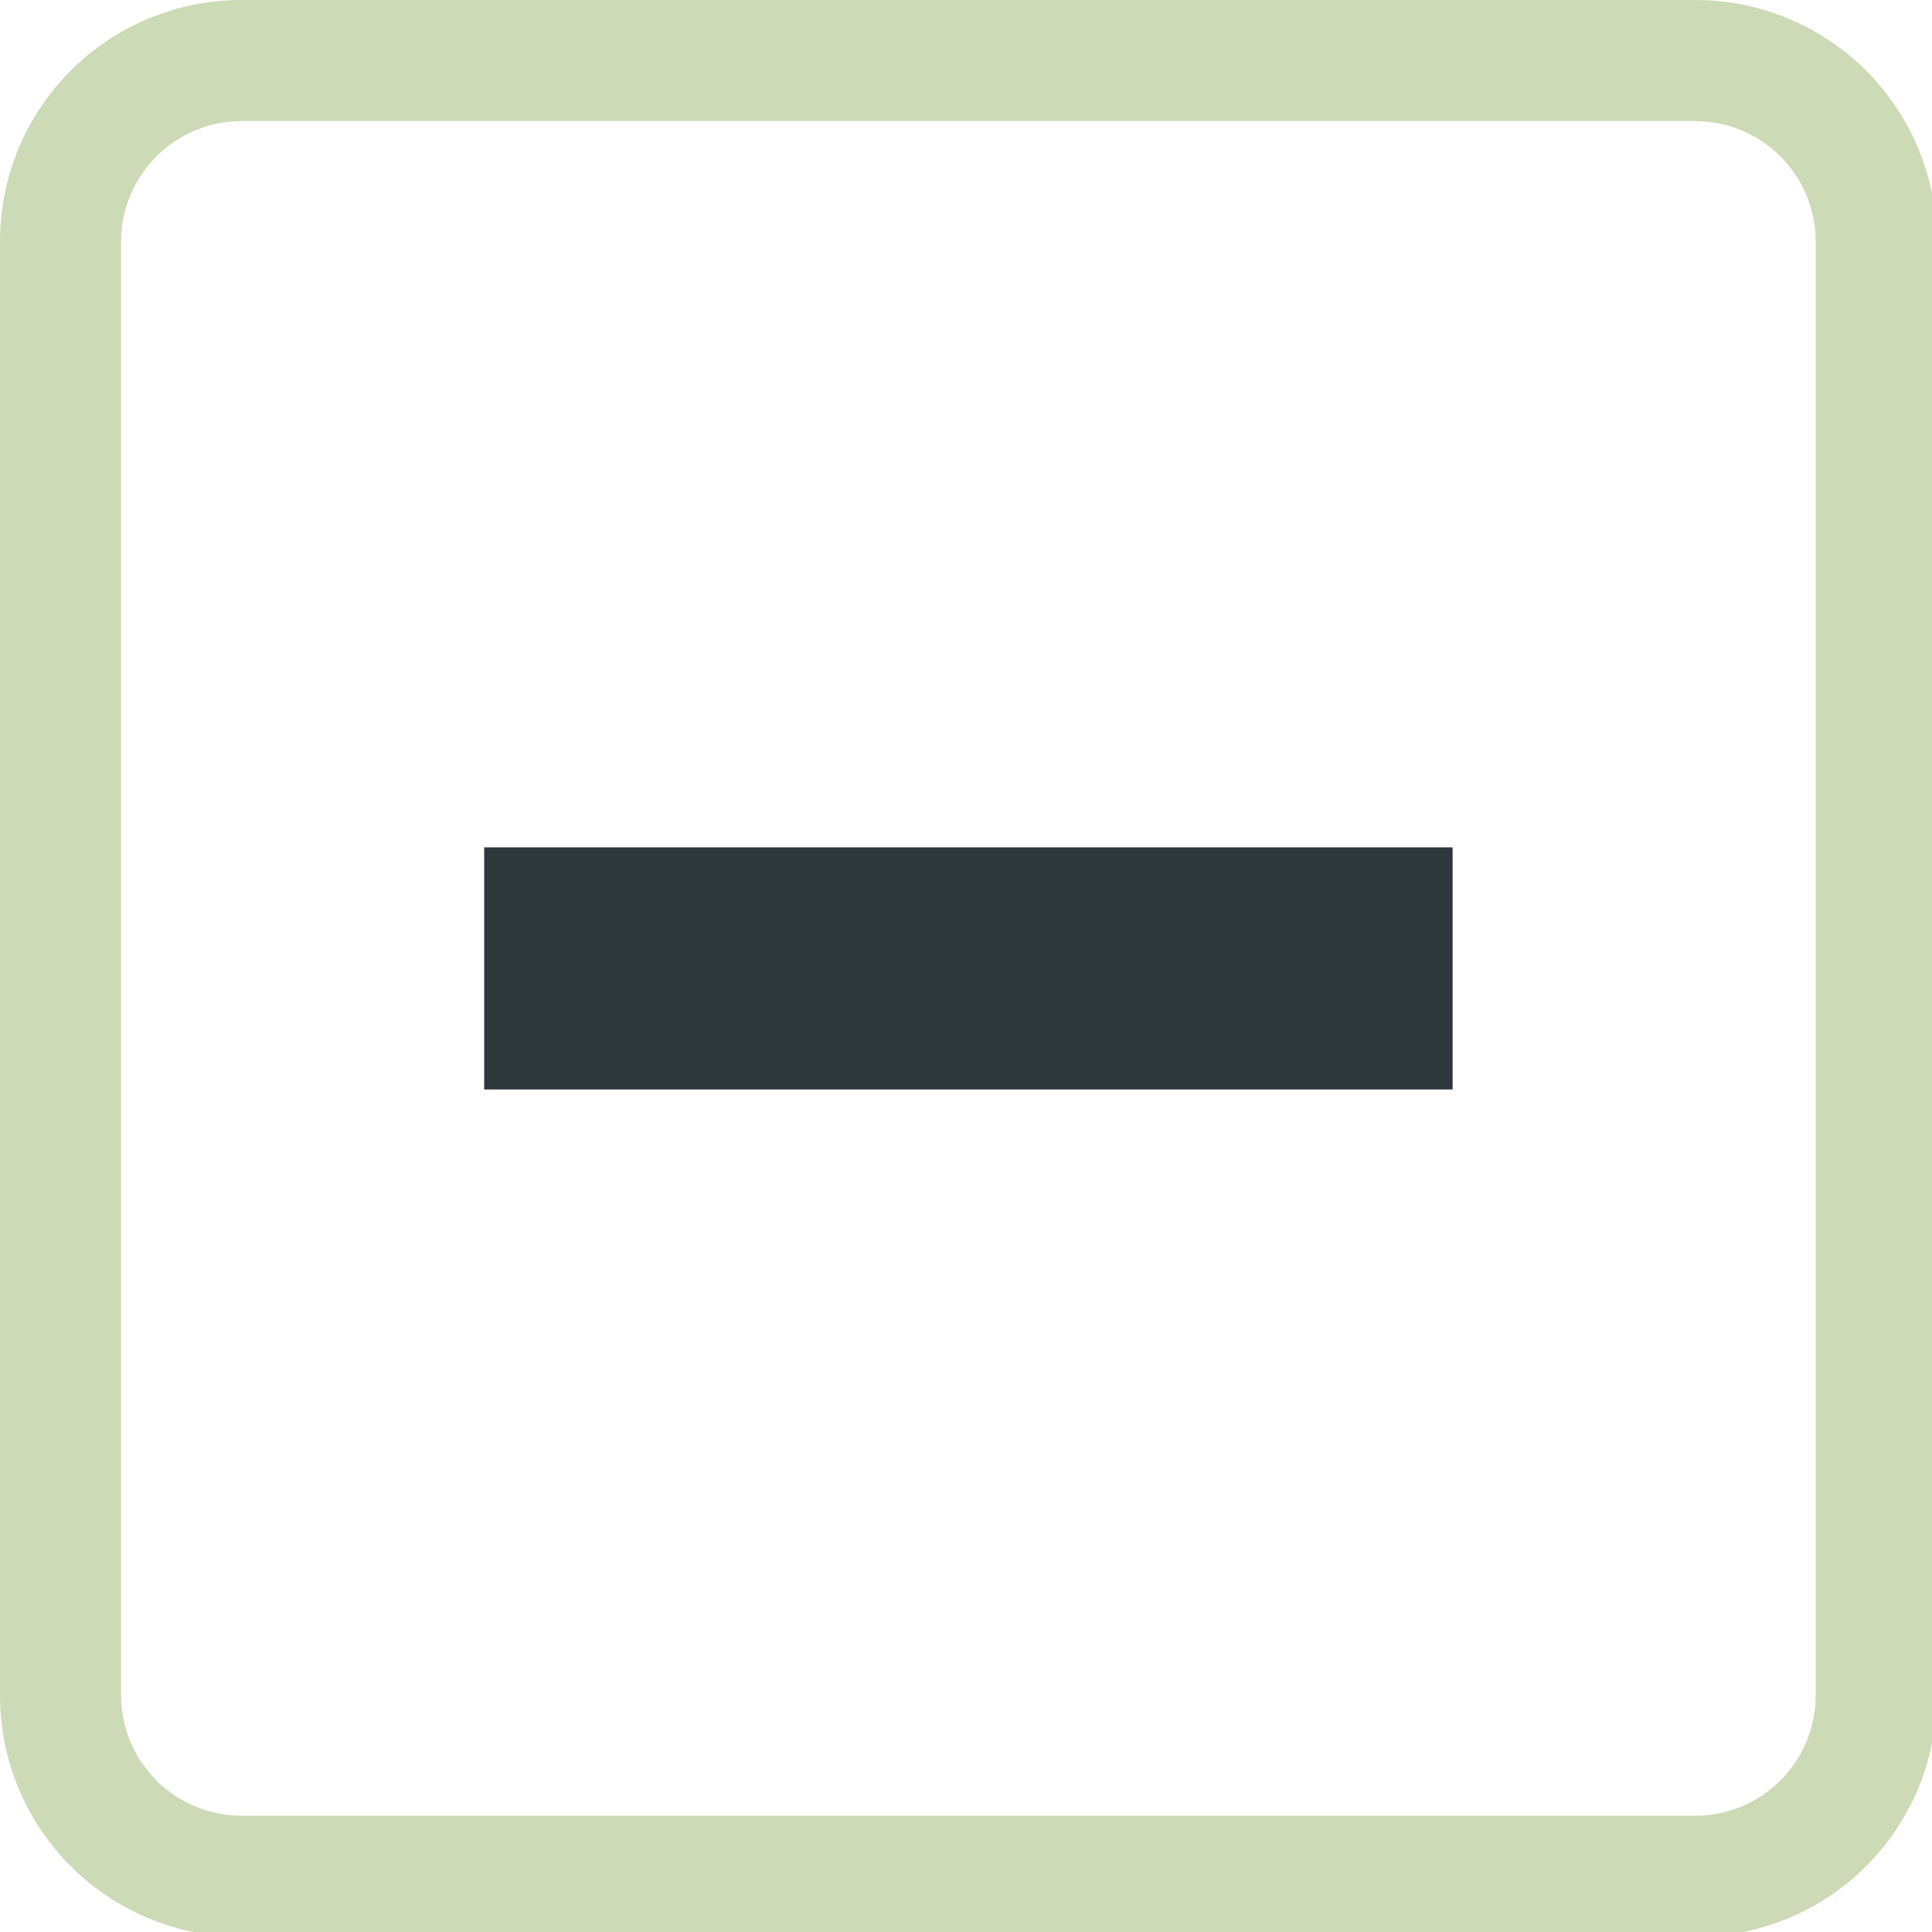
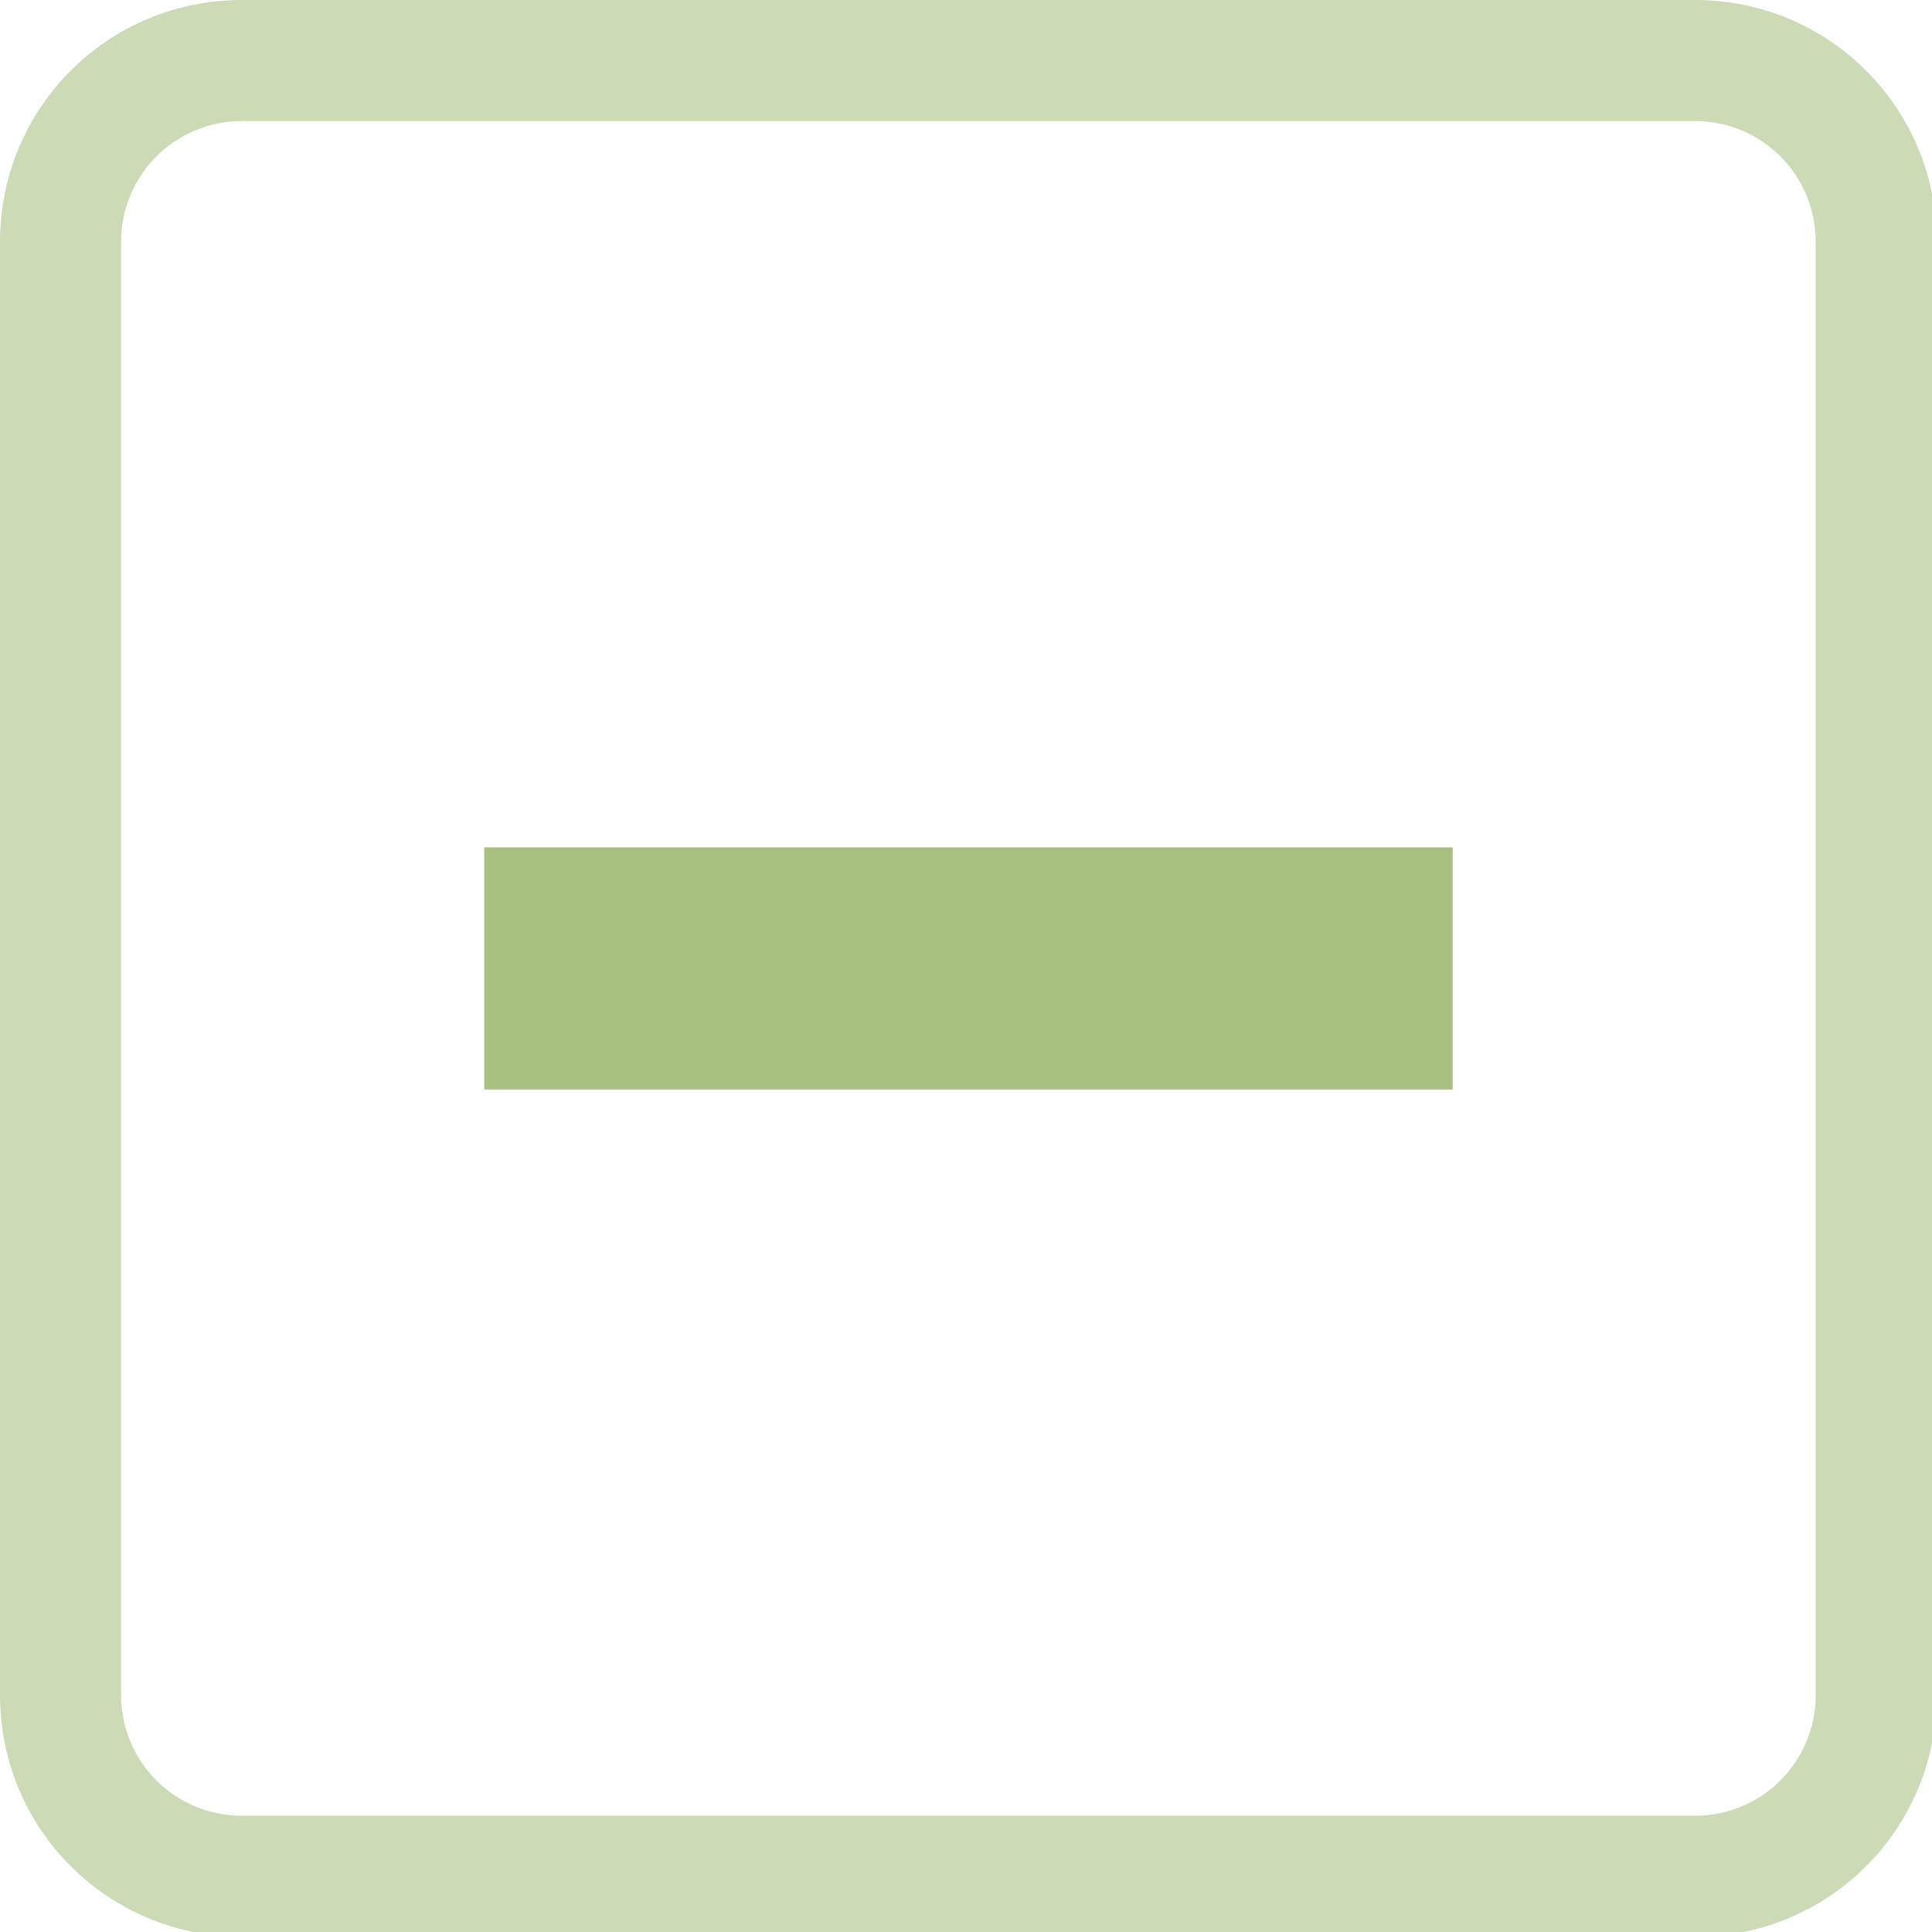
<svg xmlns="http://www.w3.org/2000/svg" width="133pt" height="133pt" viewBox="0 0 133 133" version="1.1">
  <g id="surface1">
    <path style=" stroke:none;fill-rule:nonzero;fill:#a7c080;fill-opacity:0.5;" d="M 16.668 0 C 7.422 0 0 7.422 0 16.668 L 0 116.668 C 0 125.91 7.422 133.332 16.668 133.332 L 116.668 133.332 C 125.91 133.332 133.332 125.91 133.332 116.668 L 133.332 16.668 C 133.332 7.422 125.91 0 116.668 0 Z M 16.668 8.332 L 116.668 8.332 C 121.289 8.332 125 12.043 125 16.668 L 125 116.668 C 125 121.289 121.289 125 116.668 125 L 16.668 125 C 12.043 125 8.332 121.289 8.332 116.668 L 8.332 16.668 C 8.332 12.043 12.043 8.332 16.668 8.332 Z M 16.668 8.332 " />
    <path style=" stroke:none;fill-rule:nonzero;fill:#a7c080;fill-opacity:0.15;" d="M 16.668 0 C 7.422 0 0 7.422 0 16.668 L 0 116.668 C 0 125.91 7.422 133.332 16.668 133.332 L 116.668 133.332 C 125.91 133.332 133.332 125.91 133.332 116.668 L 133.332 16.668 C 133.332 7.422 125.91 0 116.668 0 Z M 16.668 8.332 L 116.668 8.332 C 121.289 8.332 125 12.043 125 16.668 L 125 116.668 C 125 121.289 121.289 125 116.668 125 L 16.668 125 C 12.043 125 8.332 121.289 8.332 116.668 L 8.332 16.668 C 8.332 12.043 12.043 8.332 16.668 8.332 Z M 16.668 8.332 " />
-     <path style=" stroke:none;fill-rule:nonzero;fill:#2e383c;fill-opacity:1;" d="M 33.332 58.332 L 100 58.332 L 100 75 L 33.332 75 Z M 33.332 58.332 " />
+     <path style=" stroke:none;fill-rule:nonzero;fill:#a7c080;fill-opacity:1;" d="M 33.332 58.332 L 100 58.332 L 100 75 L 33.332 75 Z M 33.332 58.332 " />
  </g>
</svg>
